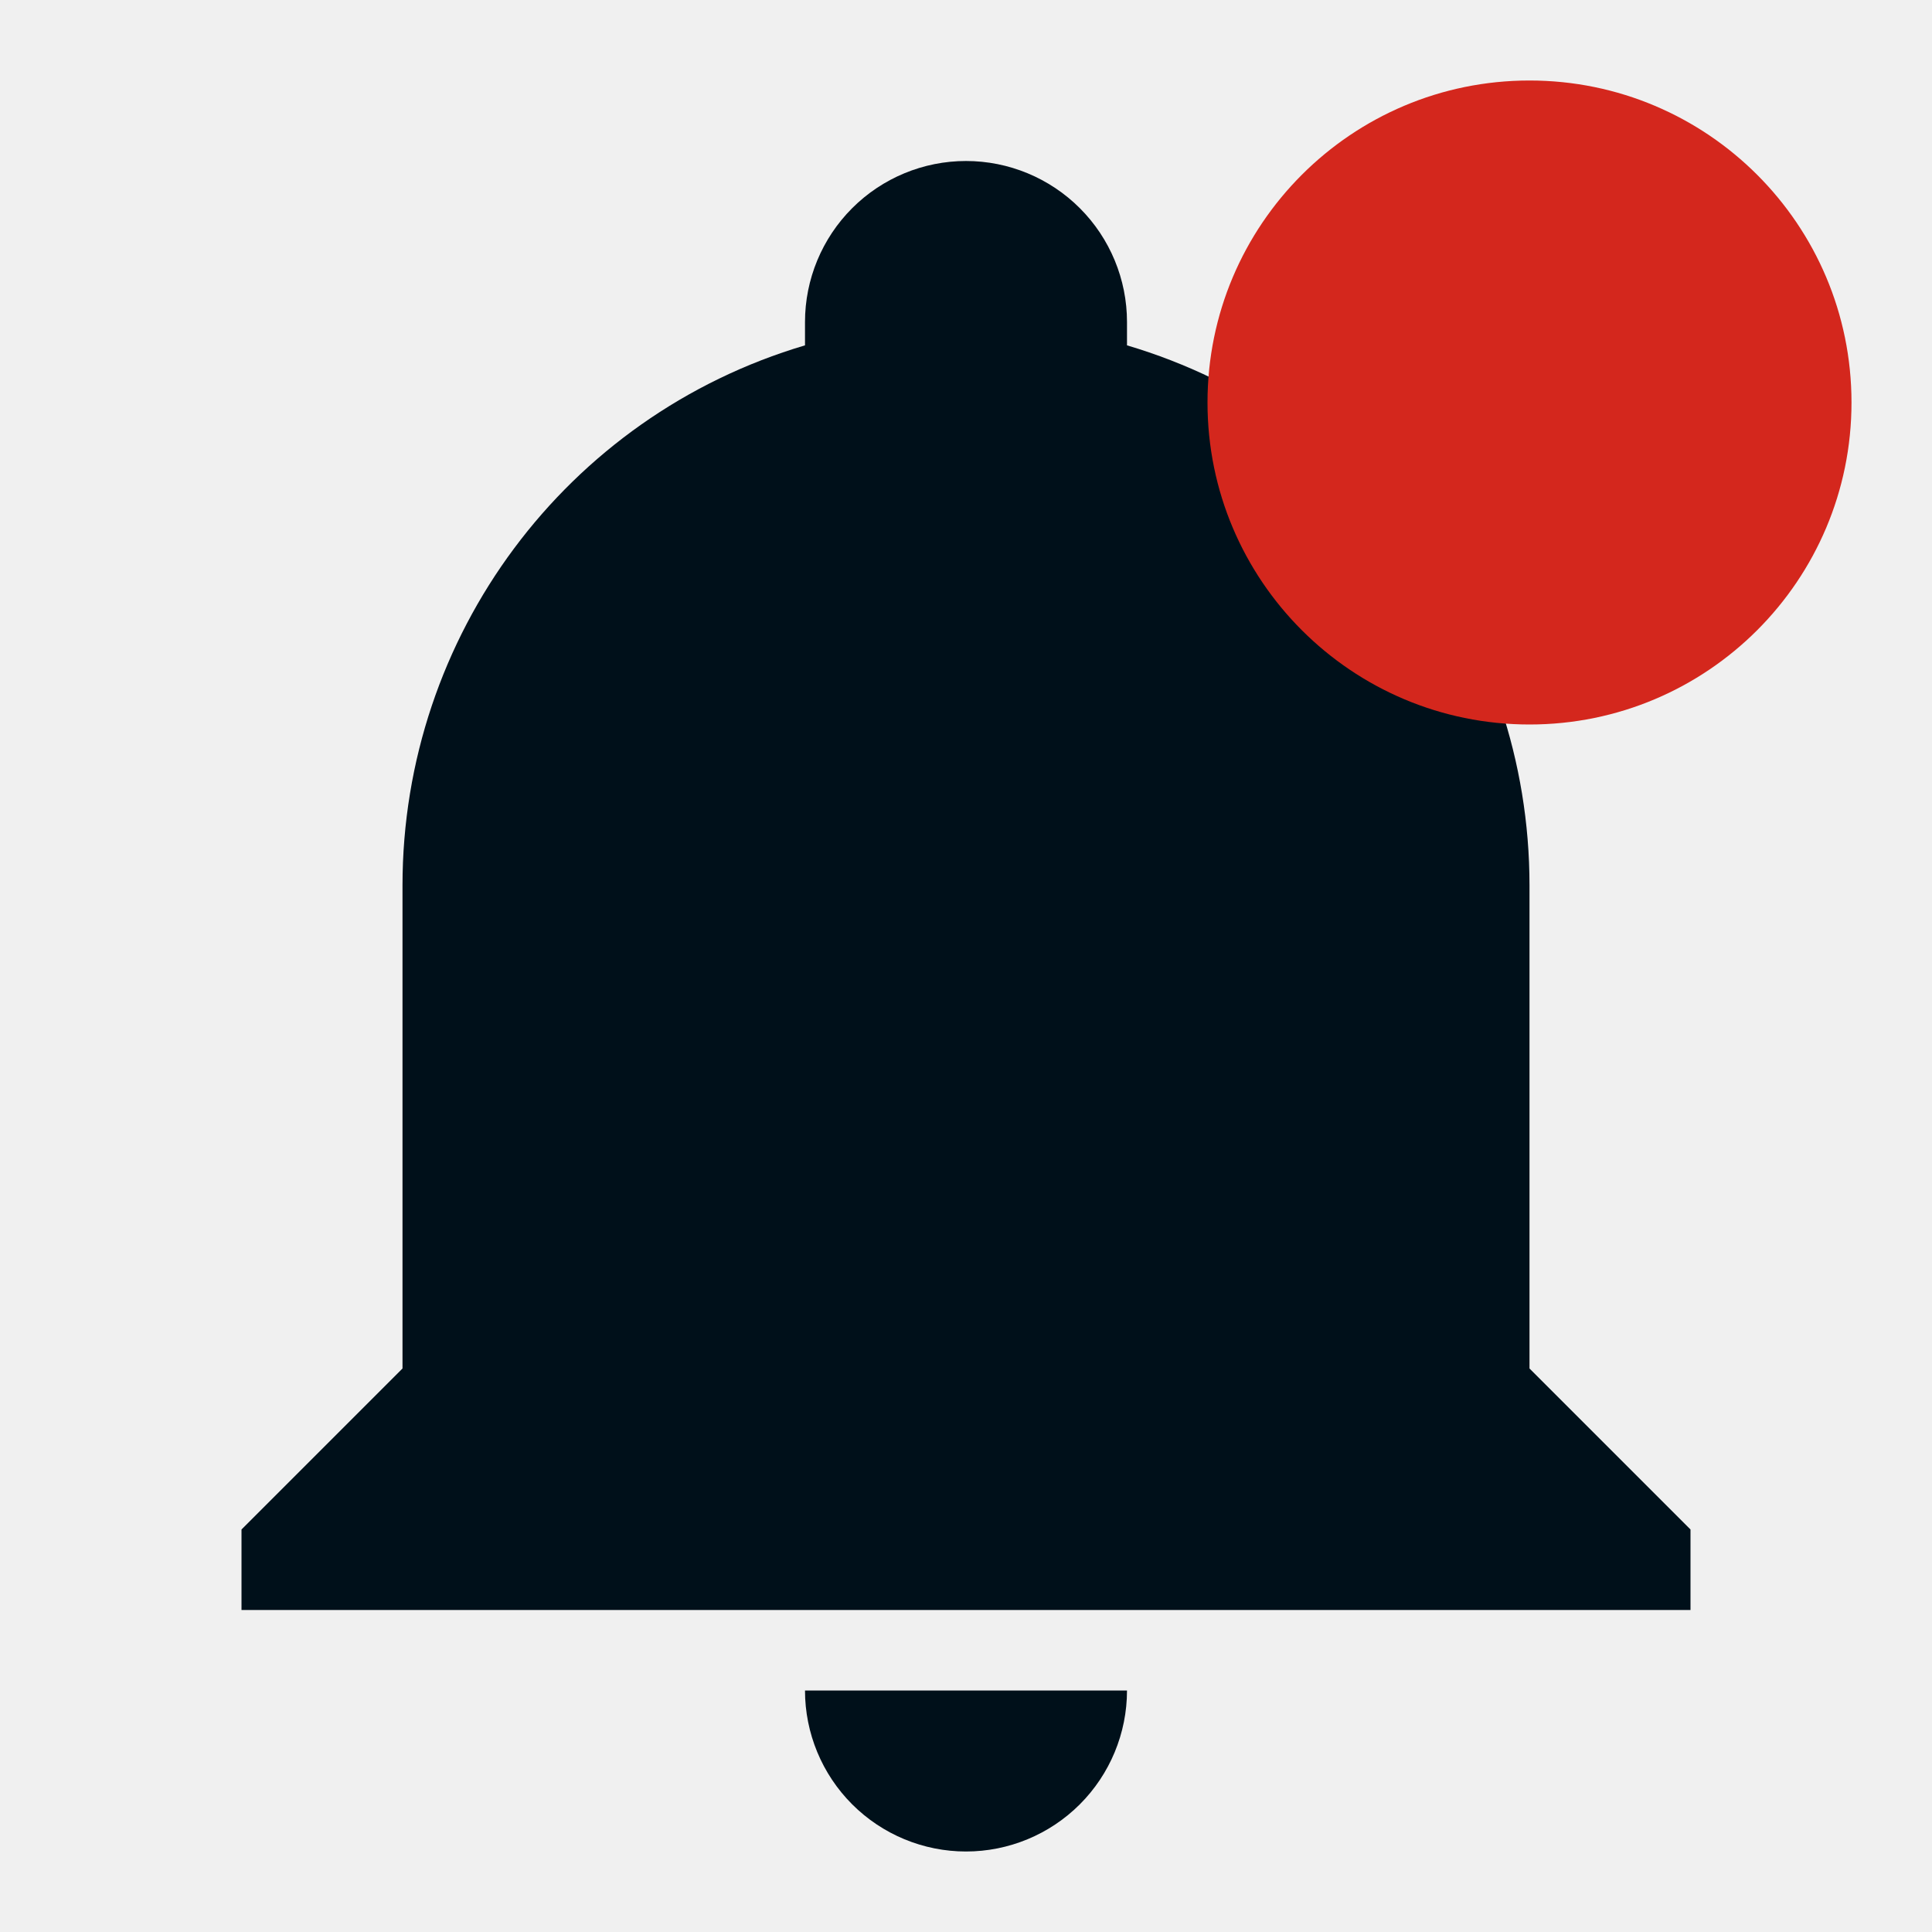
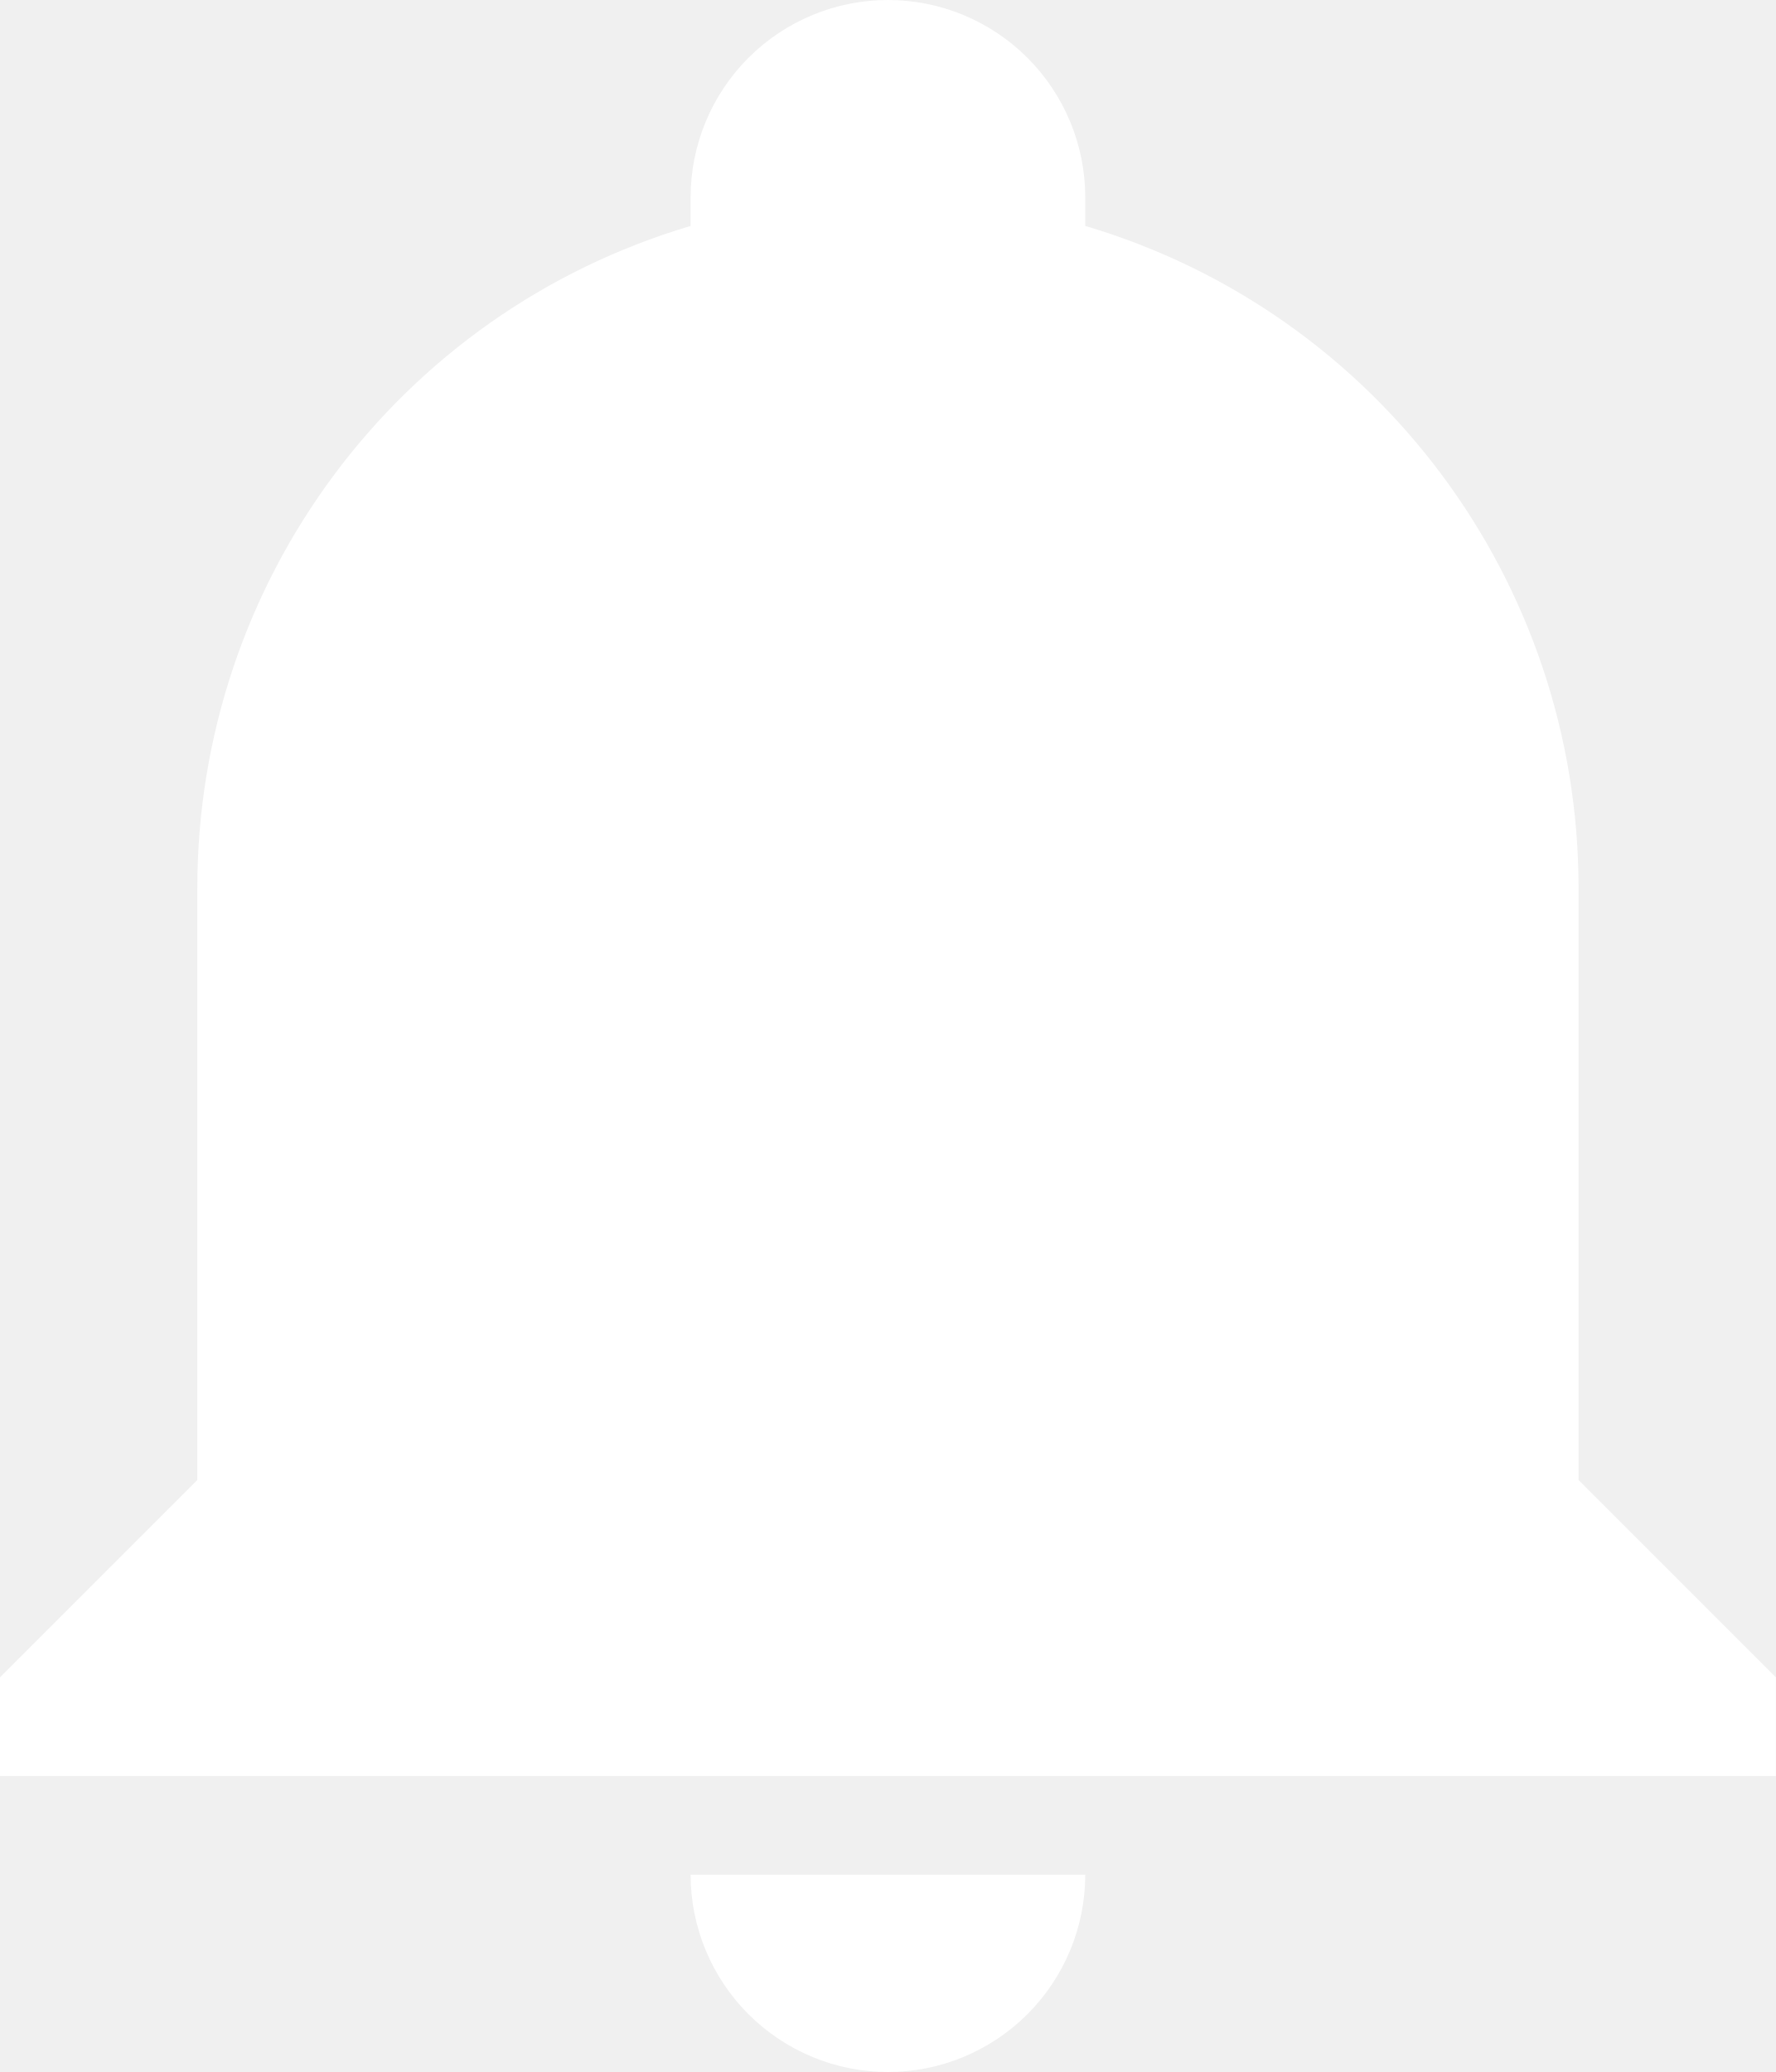
- <svg xmlns="http://www.w3.org/2000/svg" width="24" height="24" viewBox="0 0 24 24" fill="none">
-   <path d="M21 19V20H3V19L5 17V11C5 7.9 7.03 5.17 10 4.29C10 4.19 10 4.1 10 4C10 3.47 10.211 2.961 10.586 2.586C10.961 2.211 11.47 2 12 2C12.53 2 13.039 2.211 13.414 2.586C13.789 2.961 14 3.47 14 4C14 4.1 14 4.19 14 4.29C16.97 5.17 19 7.9 19 11V17L21 19ZM14 21C14 21.53 13.789 22.039 13.414 22.414C13.039 22.789 12.53 23 12 23C11.47 23 10.961 22.789 10.586 22.414C10.211 22.039 10 21.53 10 21" fill="#00101A" />
-   <g clip-path="url(#clip0_6885_8136)">
-     <rect x="15" y="1" width="8" height="8" rx="4" fill="#D4271D" />
-     <g clip-path="url(#clip1_6885_8136)">
- </g>
-   </g>
-   <defs>
-     <clipPath id="clip0_6885_8136">
-       <rect x="15" y="1" width="8" height="8" rx="4" fill="white" />
-     </clipPath>
-     <clipPath id="clip1_6885_8136">
-       <rect width="6.002" height="0.001" fill="white" transform="matrix(0 -1 1 0 15 7.0015)" />
-     </clipPath>
-   </defs>
+ <svg xmlns="http://www.w3.org/2000/svg" width="18" height="21" viewBox="0 0 18 21" fill="none">
+   <path d="M18 17V18H0V17L2 15V9C2 5.9 4.03 3.17 7 2.29C7 2.19 7 2.1 7 2C7 1.47 7.211 0.961 7.586 0.586C7.961 0.211 8.47 0 9 0C9.53 0 10.039 0.211 10.414 0.586C10.789 0.961 11 1.47 11 2C11 2.1 11 2.19 11 2.29C13.97 3.17 16 5.9 16 9V15L18 17ZM11 19C11 19.53 10.789 20.039 10.414 20.414C10.039 20.789 9.53 21 9 21C8.47 21 7.961 20.789 7.586 20.414C7.211 20.039 7 19.53 7 19" fill="white" />
</svg>
